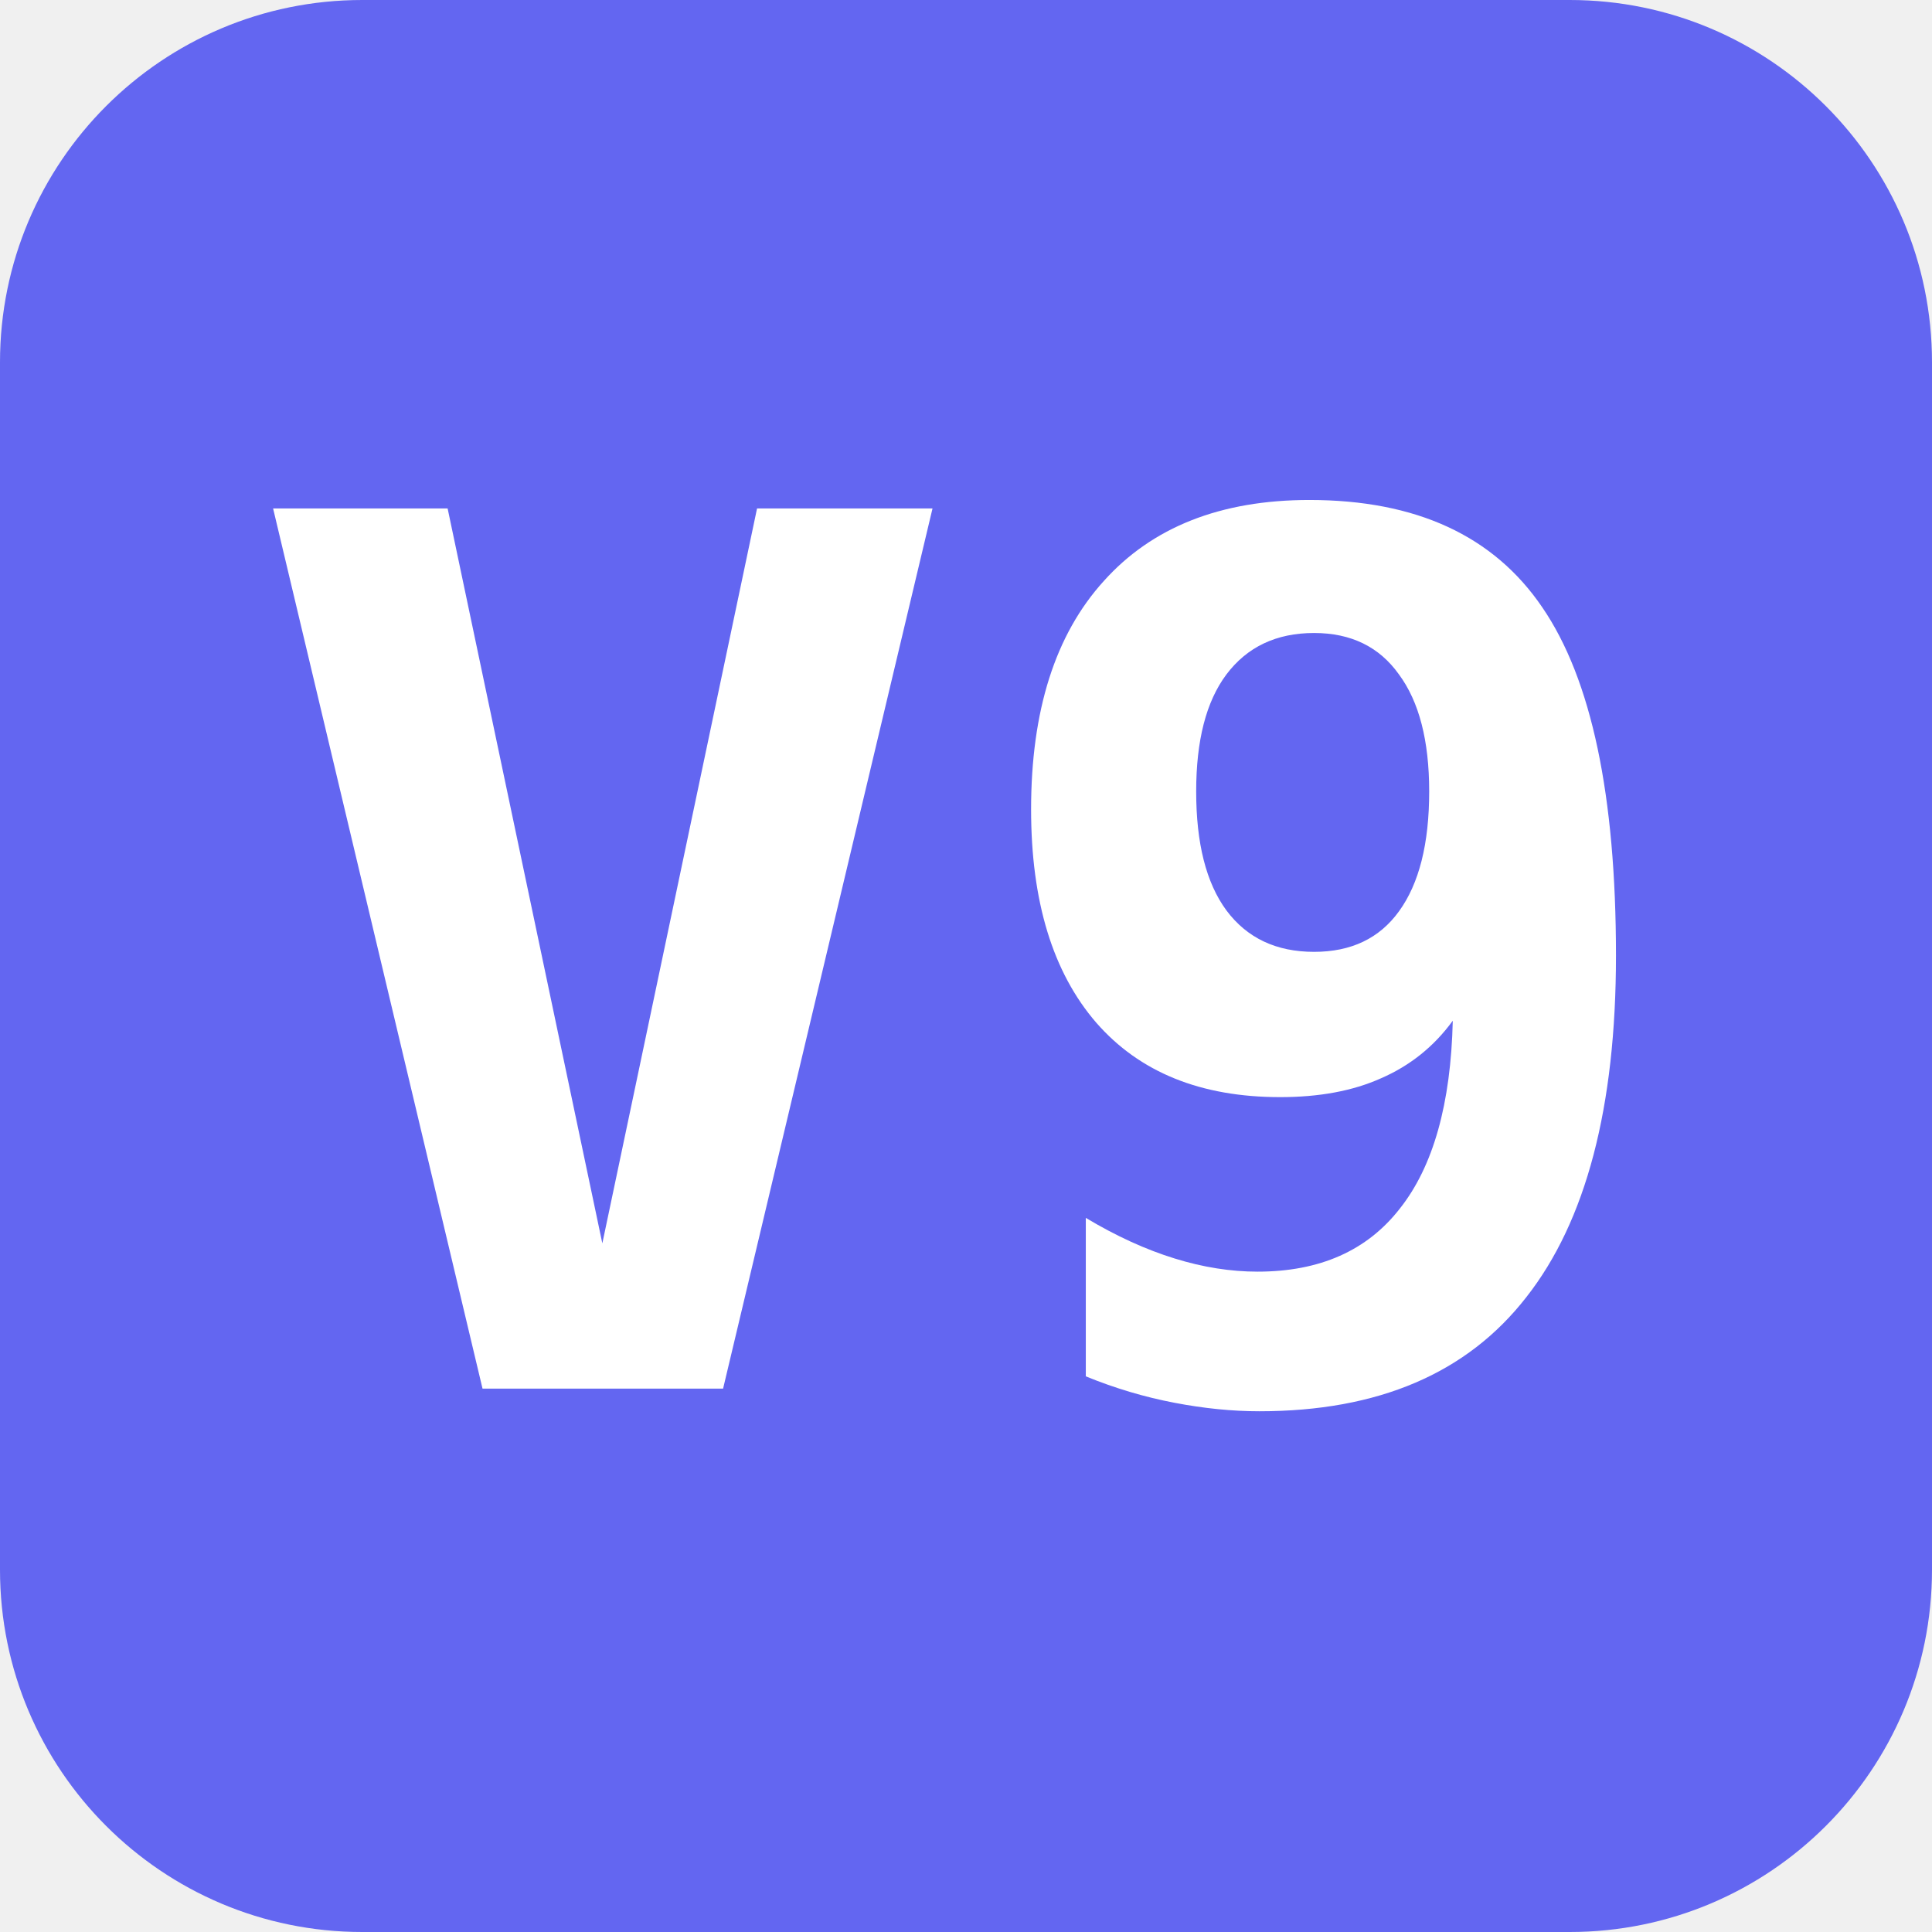
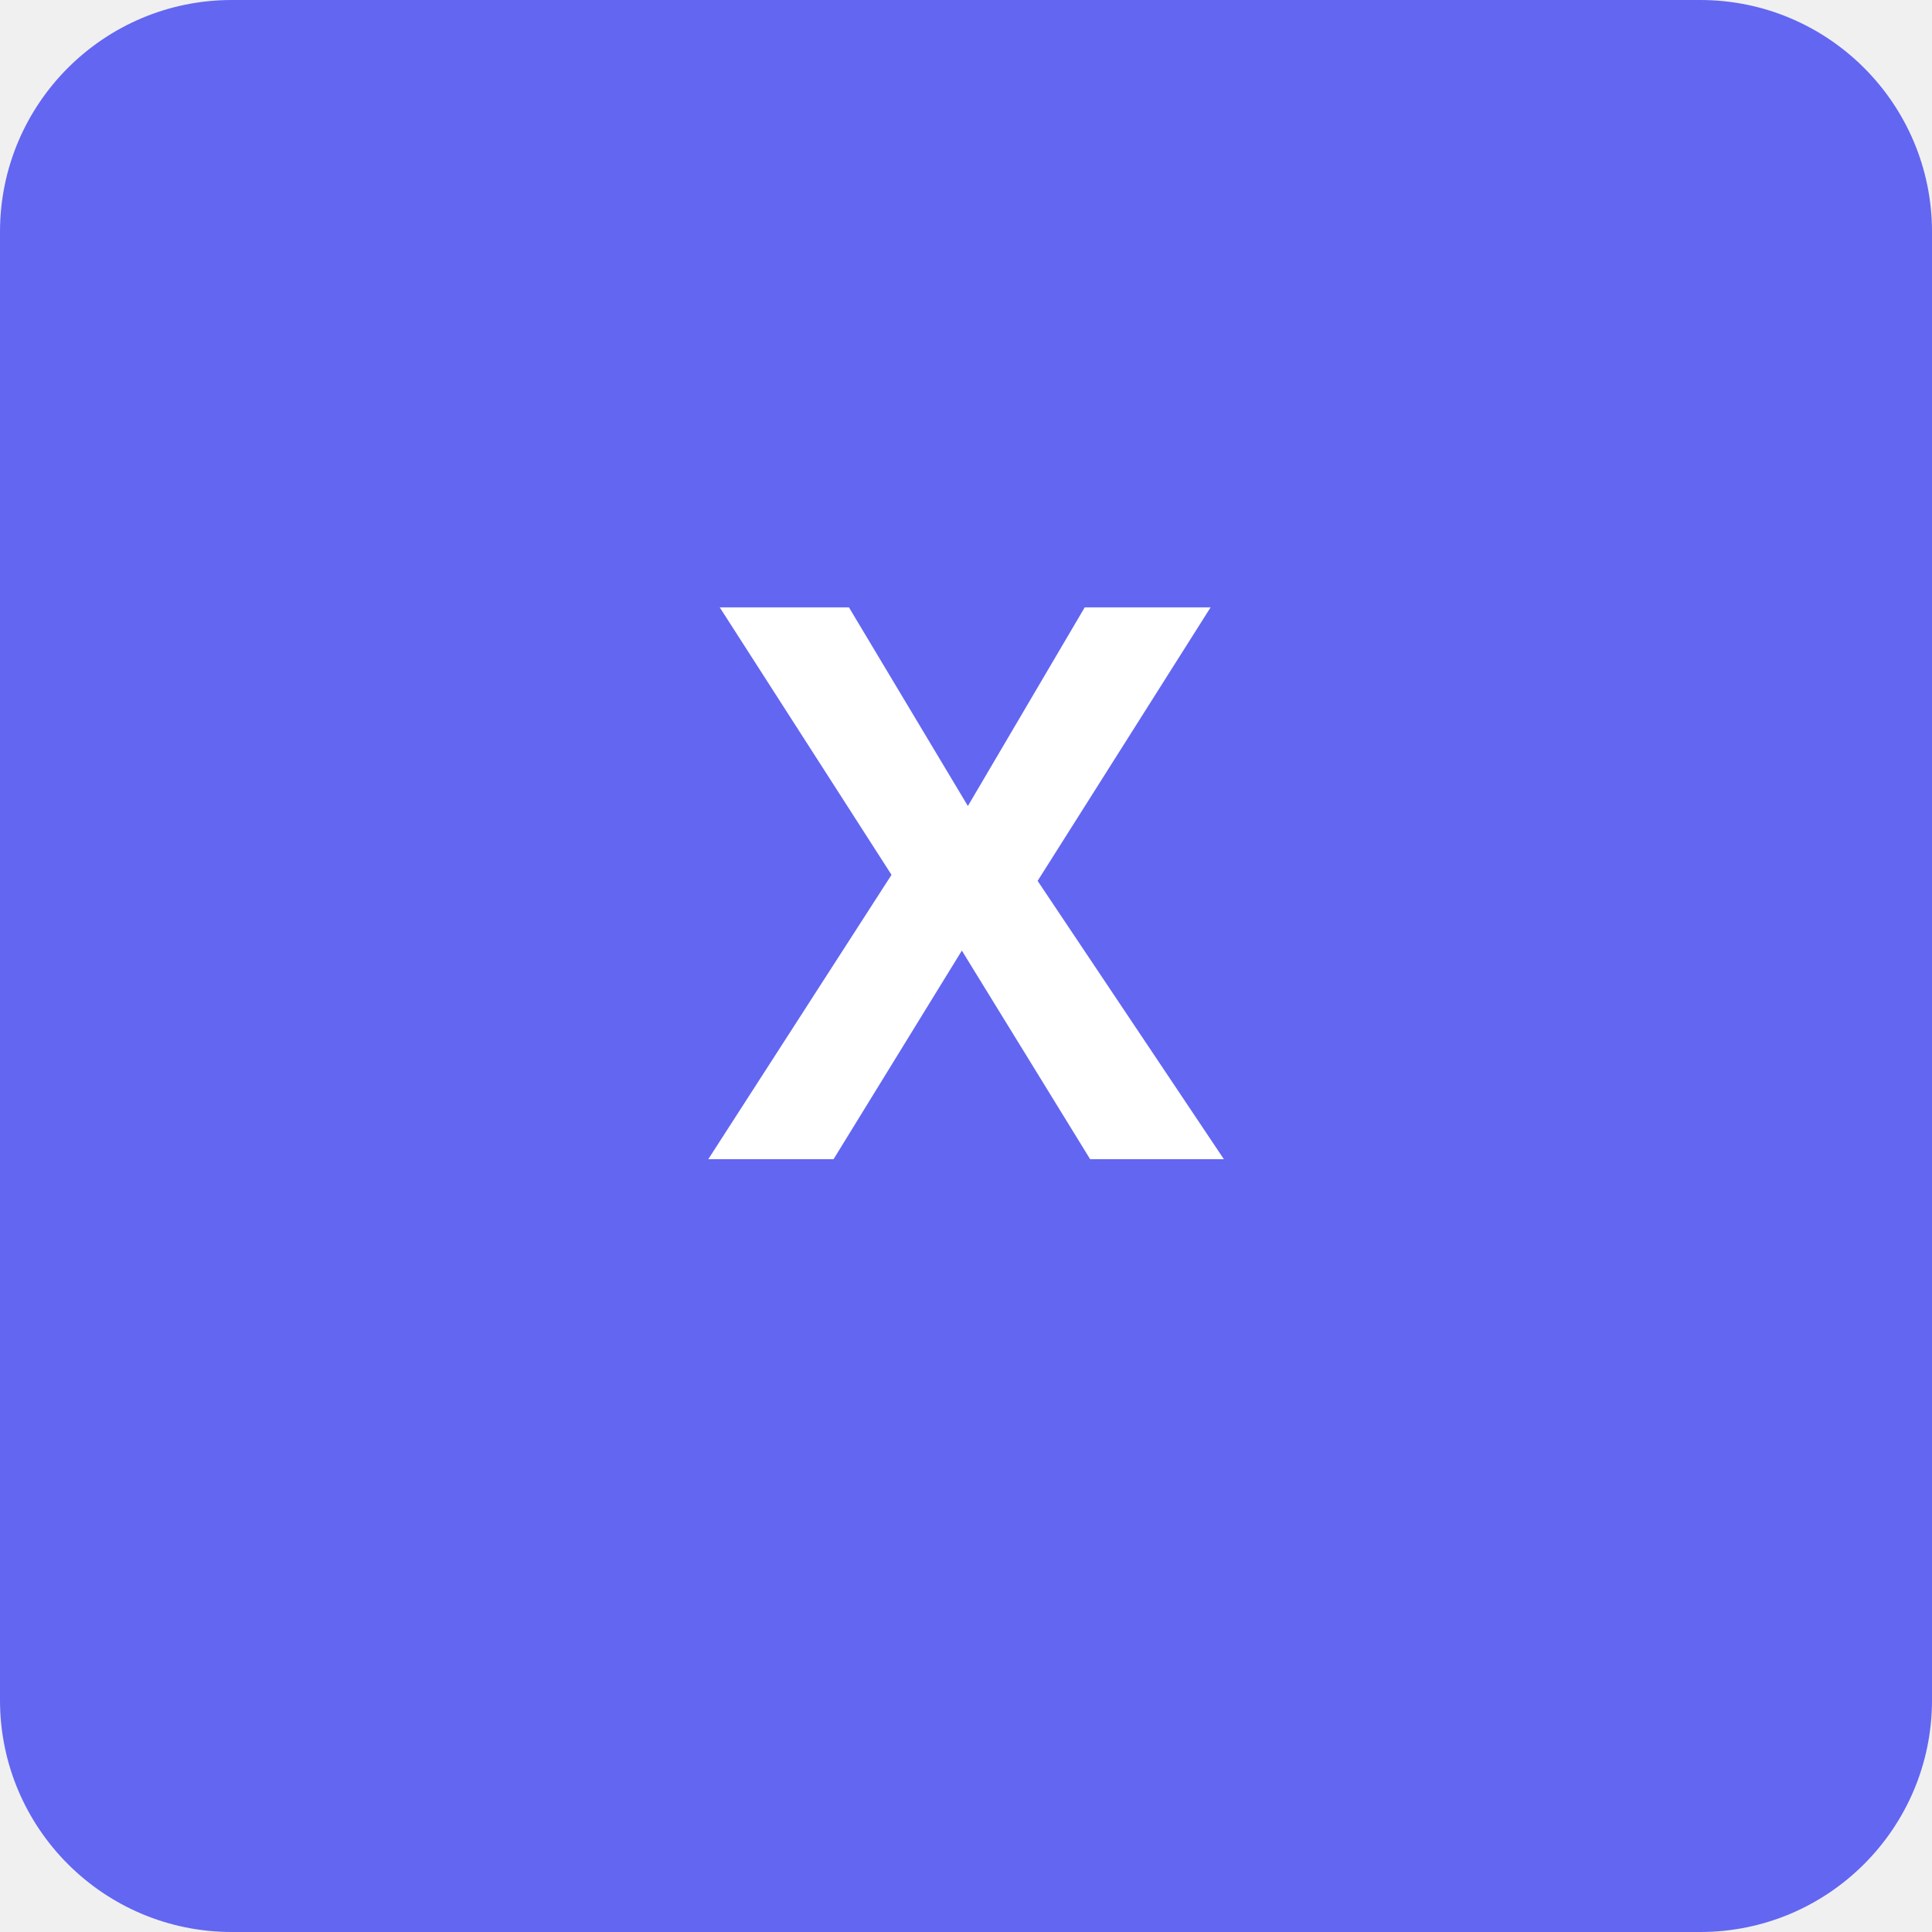
- <svg xmlns="http://www.w3.org/2000/svg" viewBox="0 0 32 32">
-   <rect width="32" height="32" rx="6" fill="#6366f1" />
-   <text x="16" y="23" font-size="20" font-weight="bold" fill="white" text-anchor="middle" font-family="monospace">V9</text>
+ <svg xmlns="http://www.w3.org/2000/svg" viewBox="0 0 100 100">
+   <rect width="100" height="100" rx="12" fill="#6366f1" />
+   <text x="50" y="60" font-family="sans-serif" font-size="40" font-weight="bold" fill="white" text-anchor="middle">X</text>
</svg>
